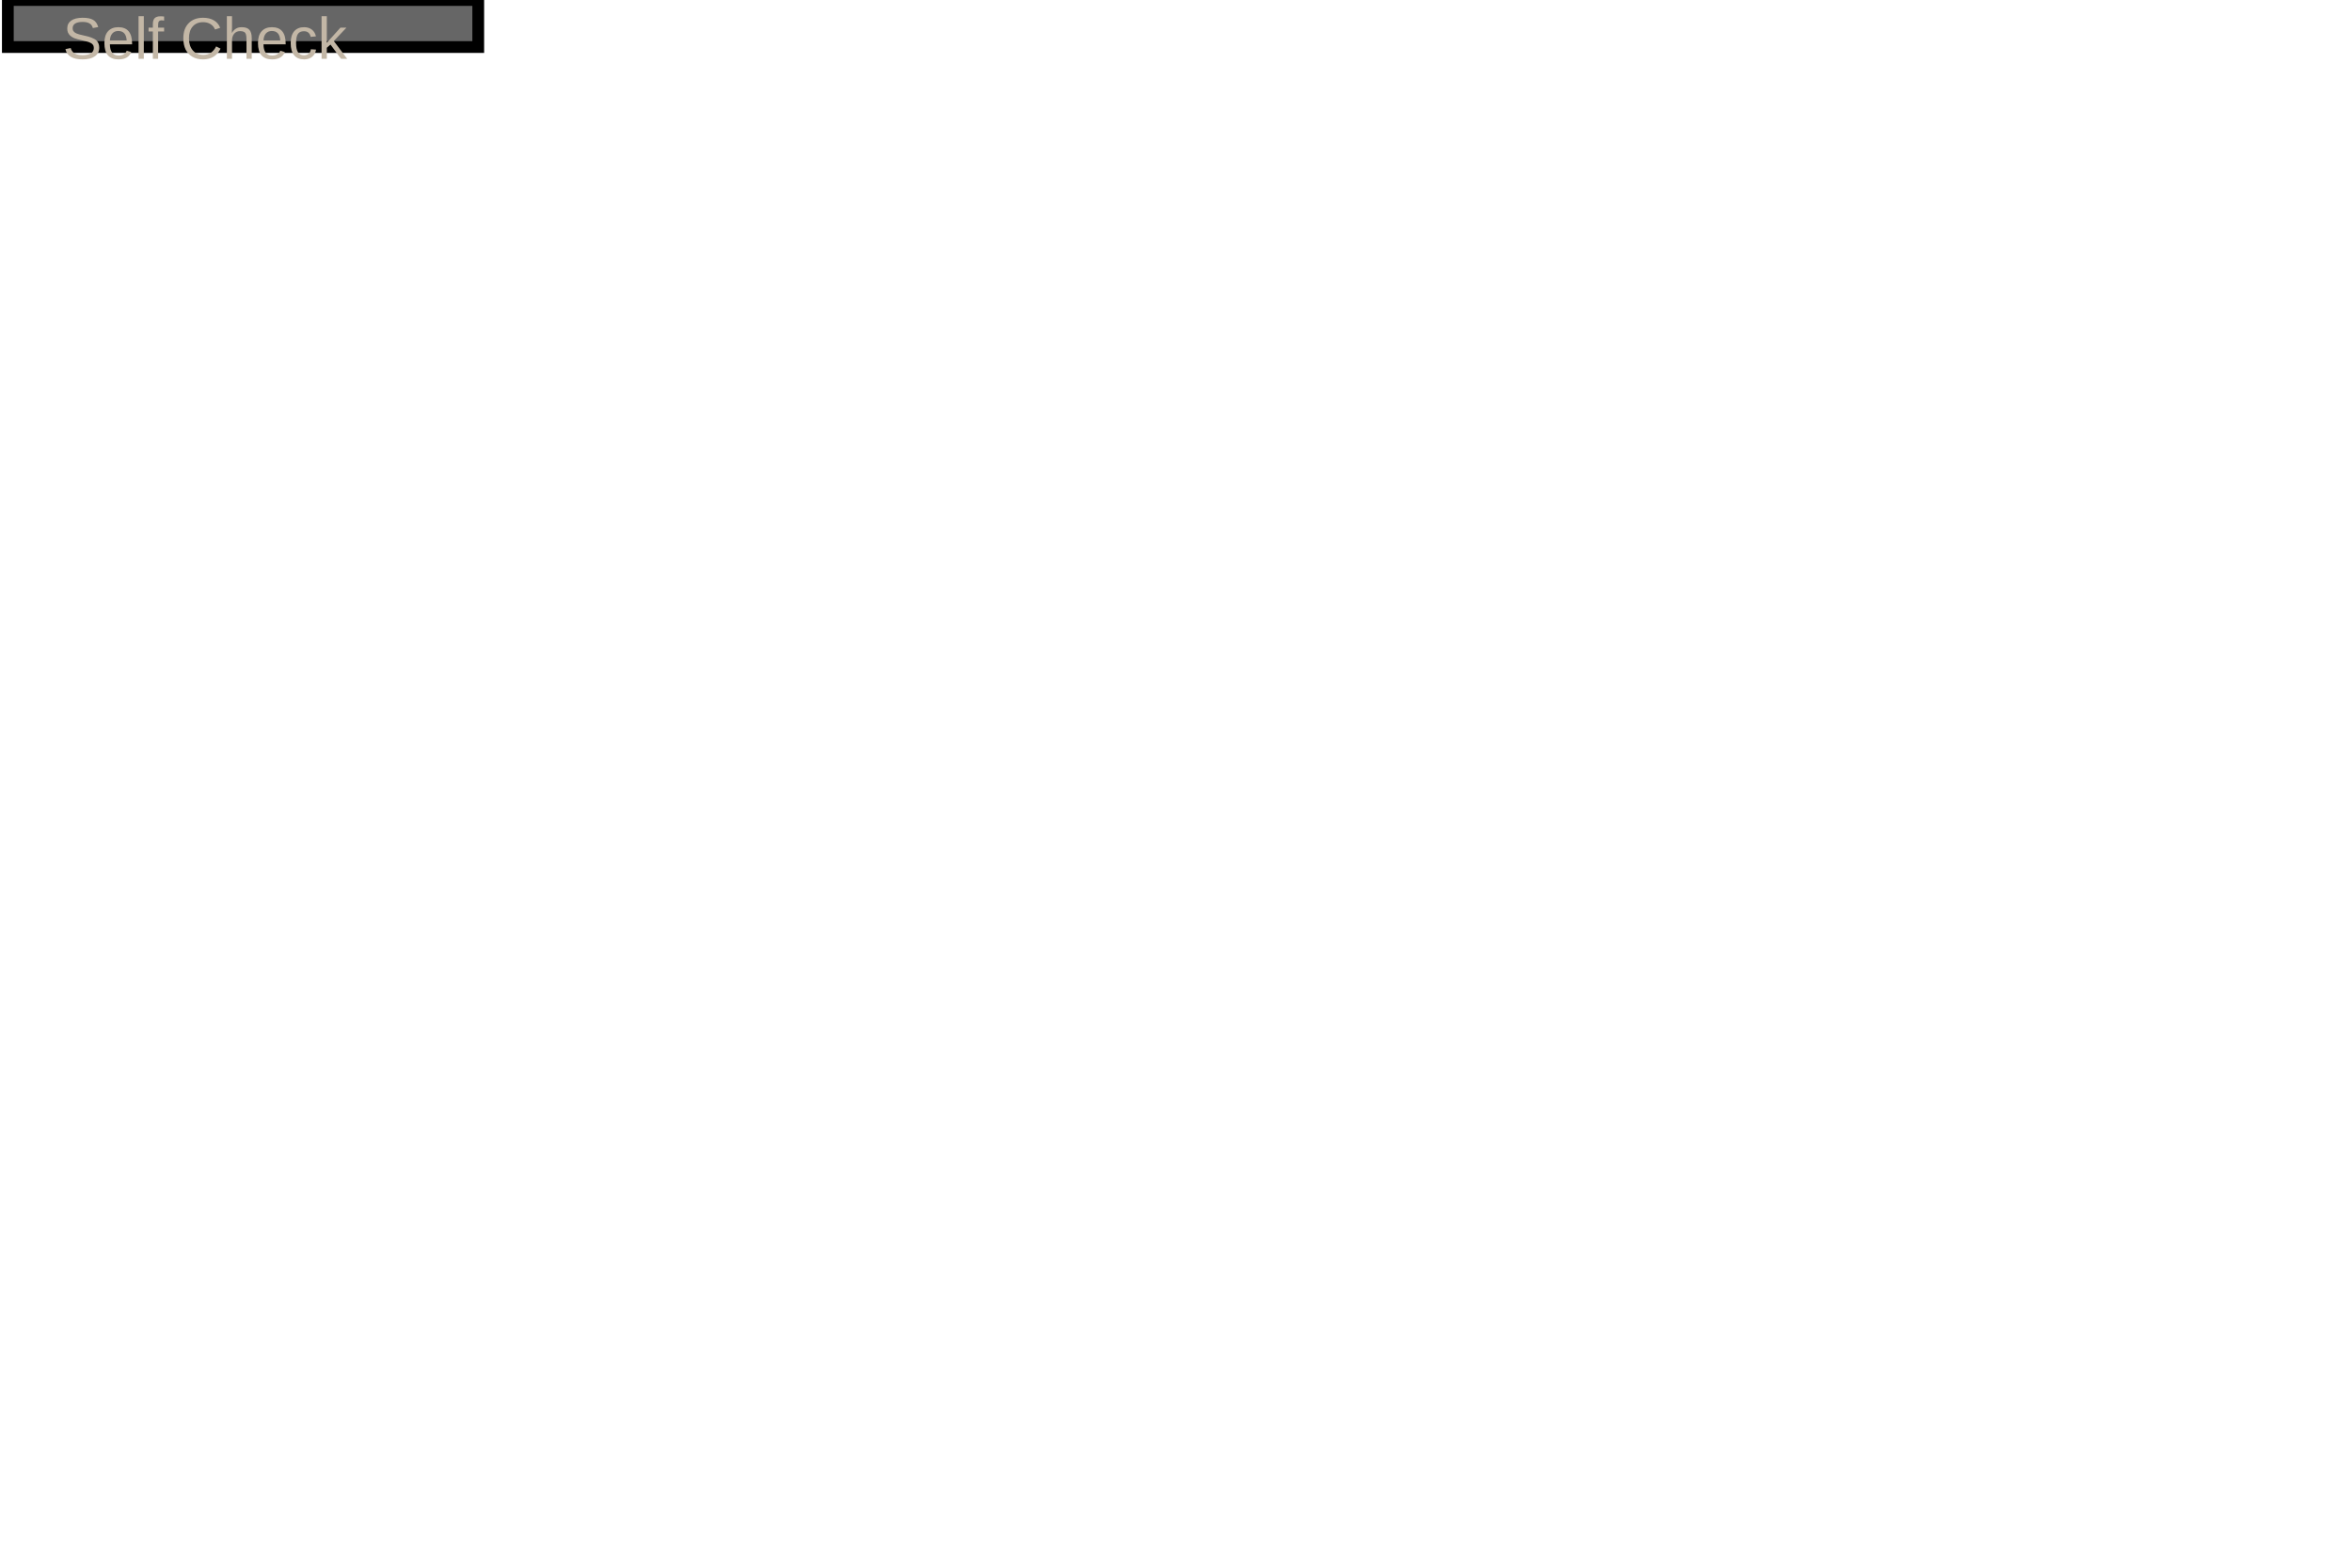
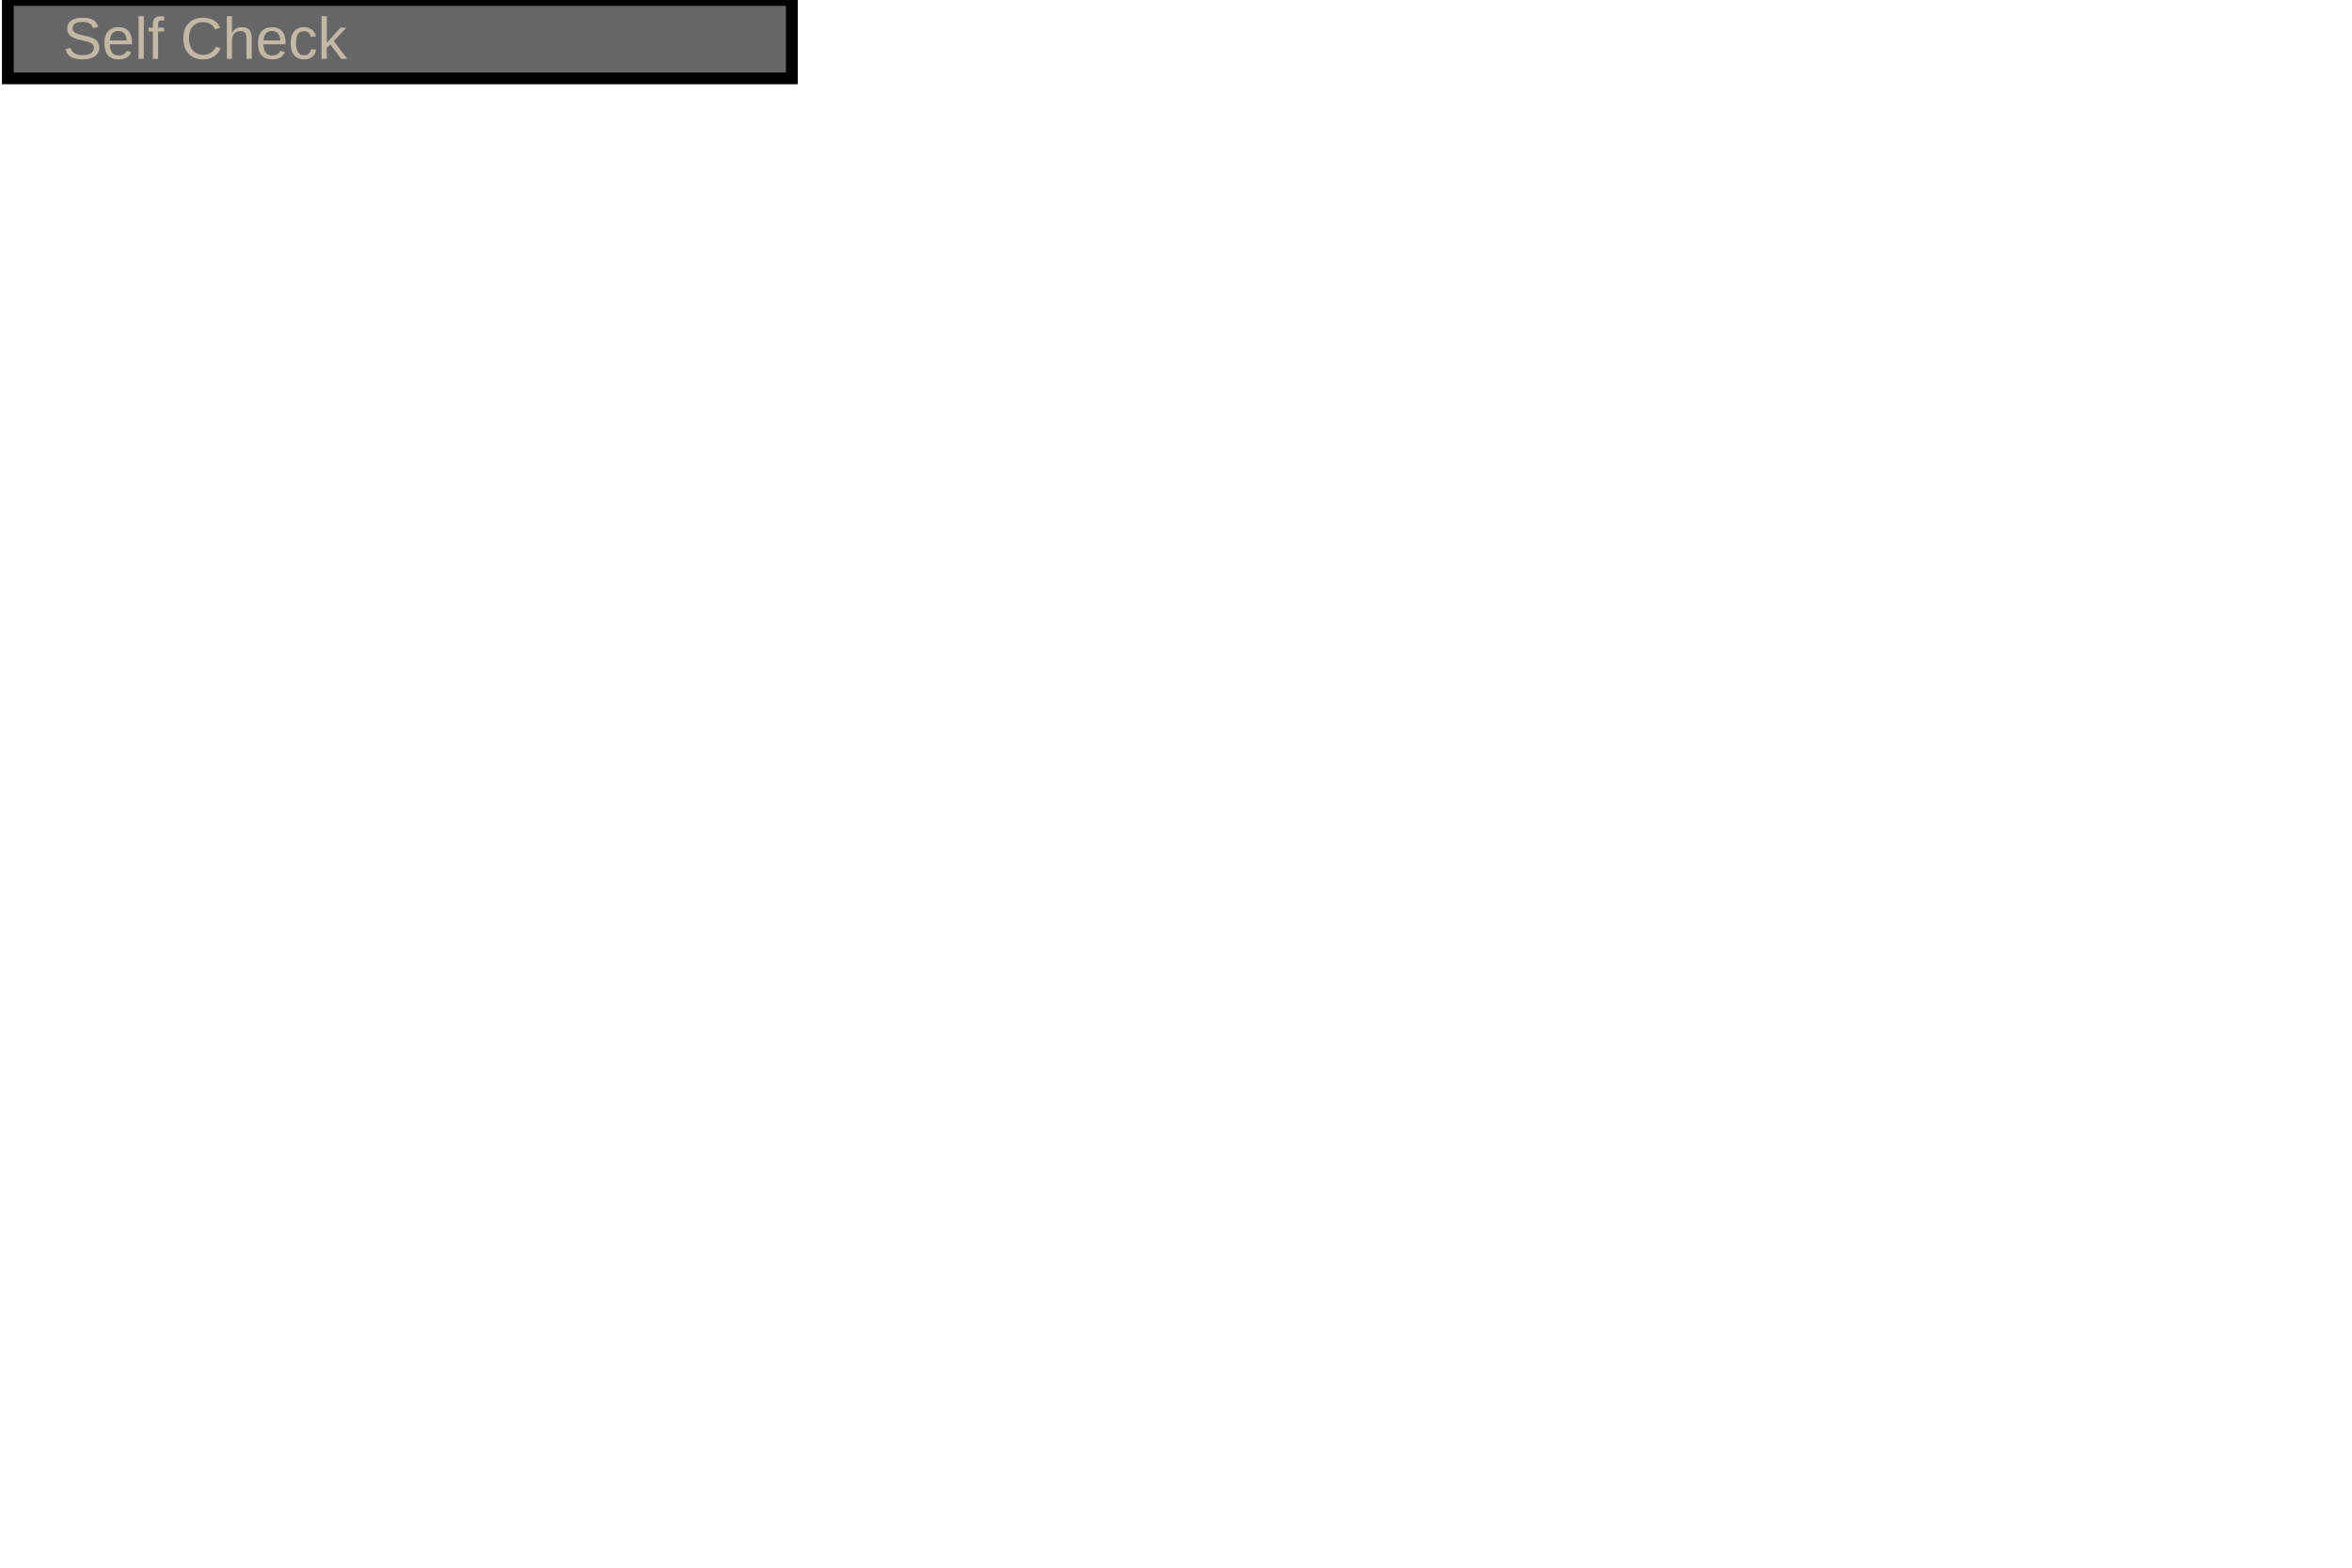
<svg xmlns="http://www.w3.org/2000/svg" version="1.1" viewBox="0 0 300 200">
-   <rect width="60" height="6" fill="#666666" style="fill:rgb();stroke-width:1.5;stroke:rgb(0,0,0)" x="1" />
+   <rect width="100" height="10" fill="#666666" style="fill:rgb();stroke-width:1.5;stroke:rgb(0,0,0)" x="1" />
  <text fill="#c3b7a6" font-size="7.5" font-family="Arial" x="8" y="7.5">Self Check</text>
</svg>
